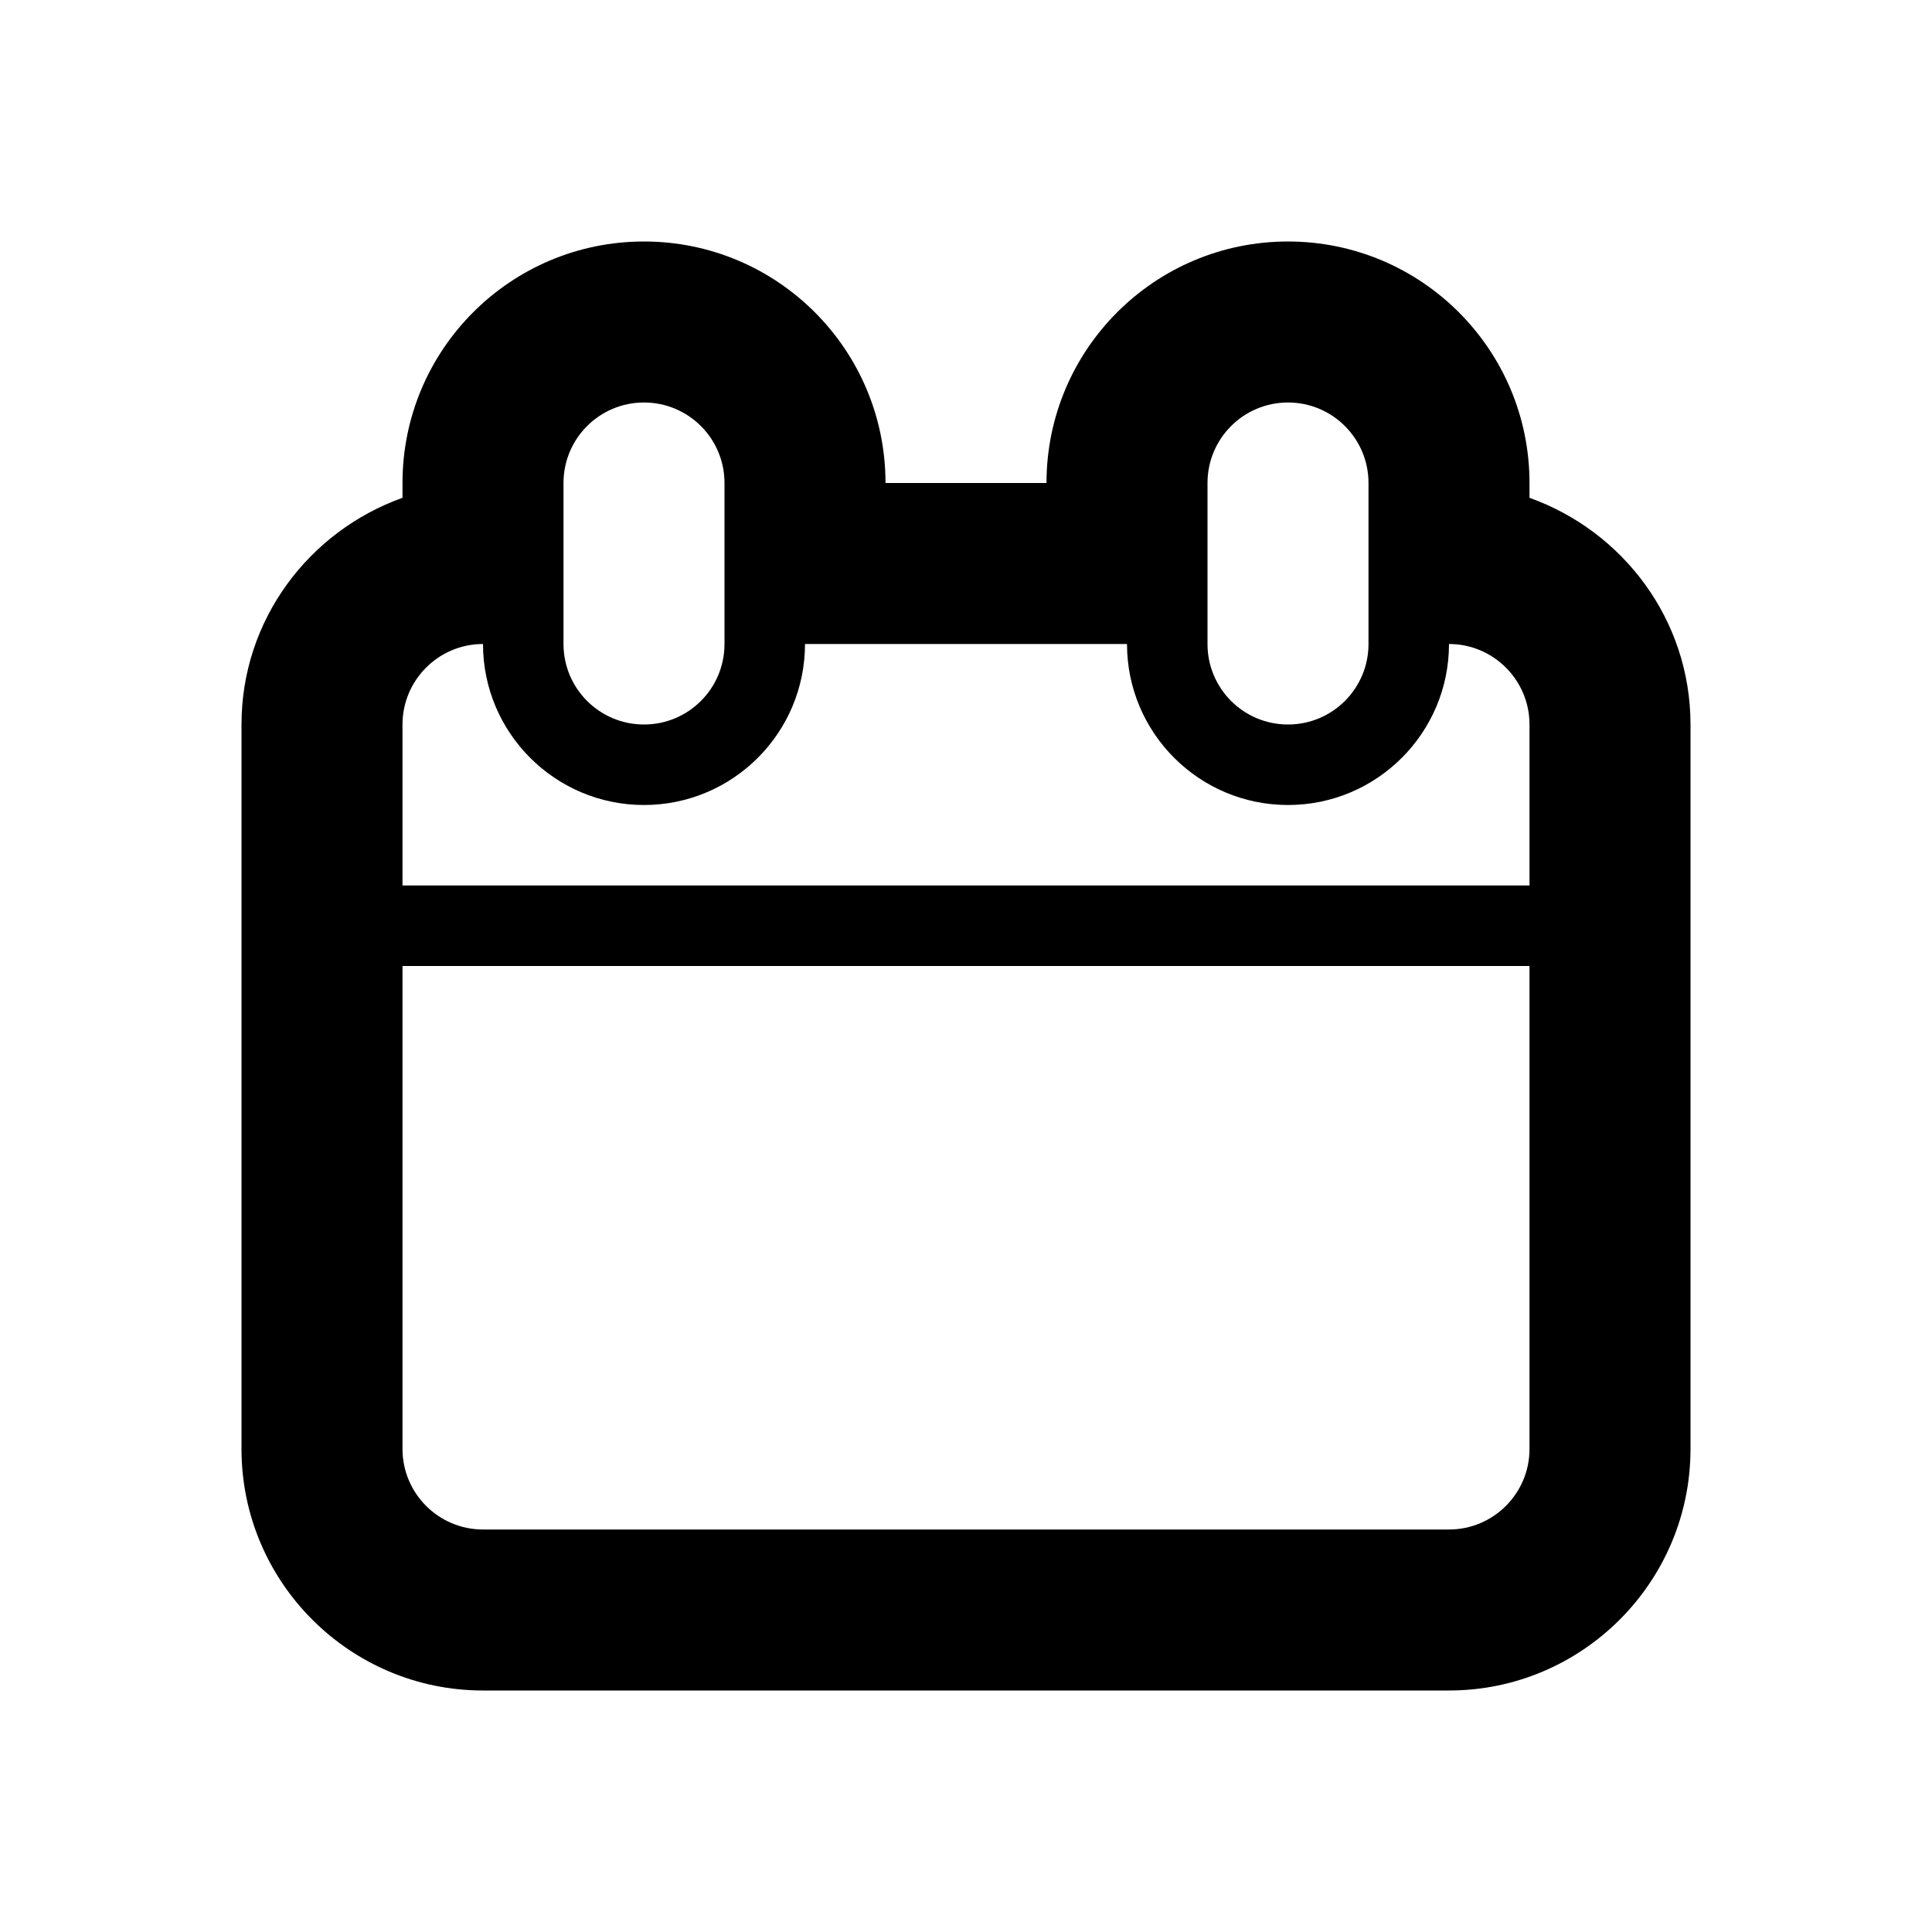
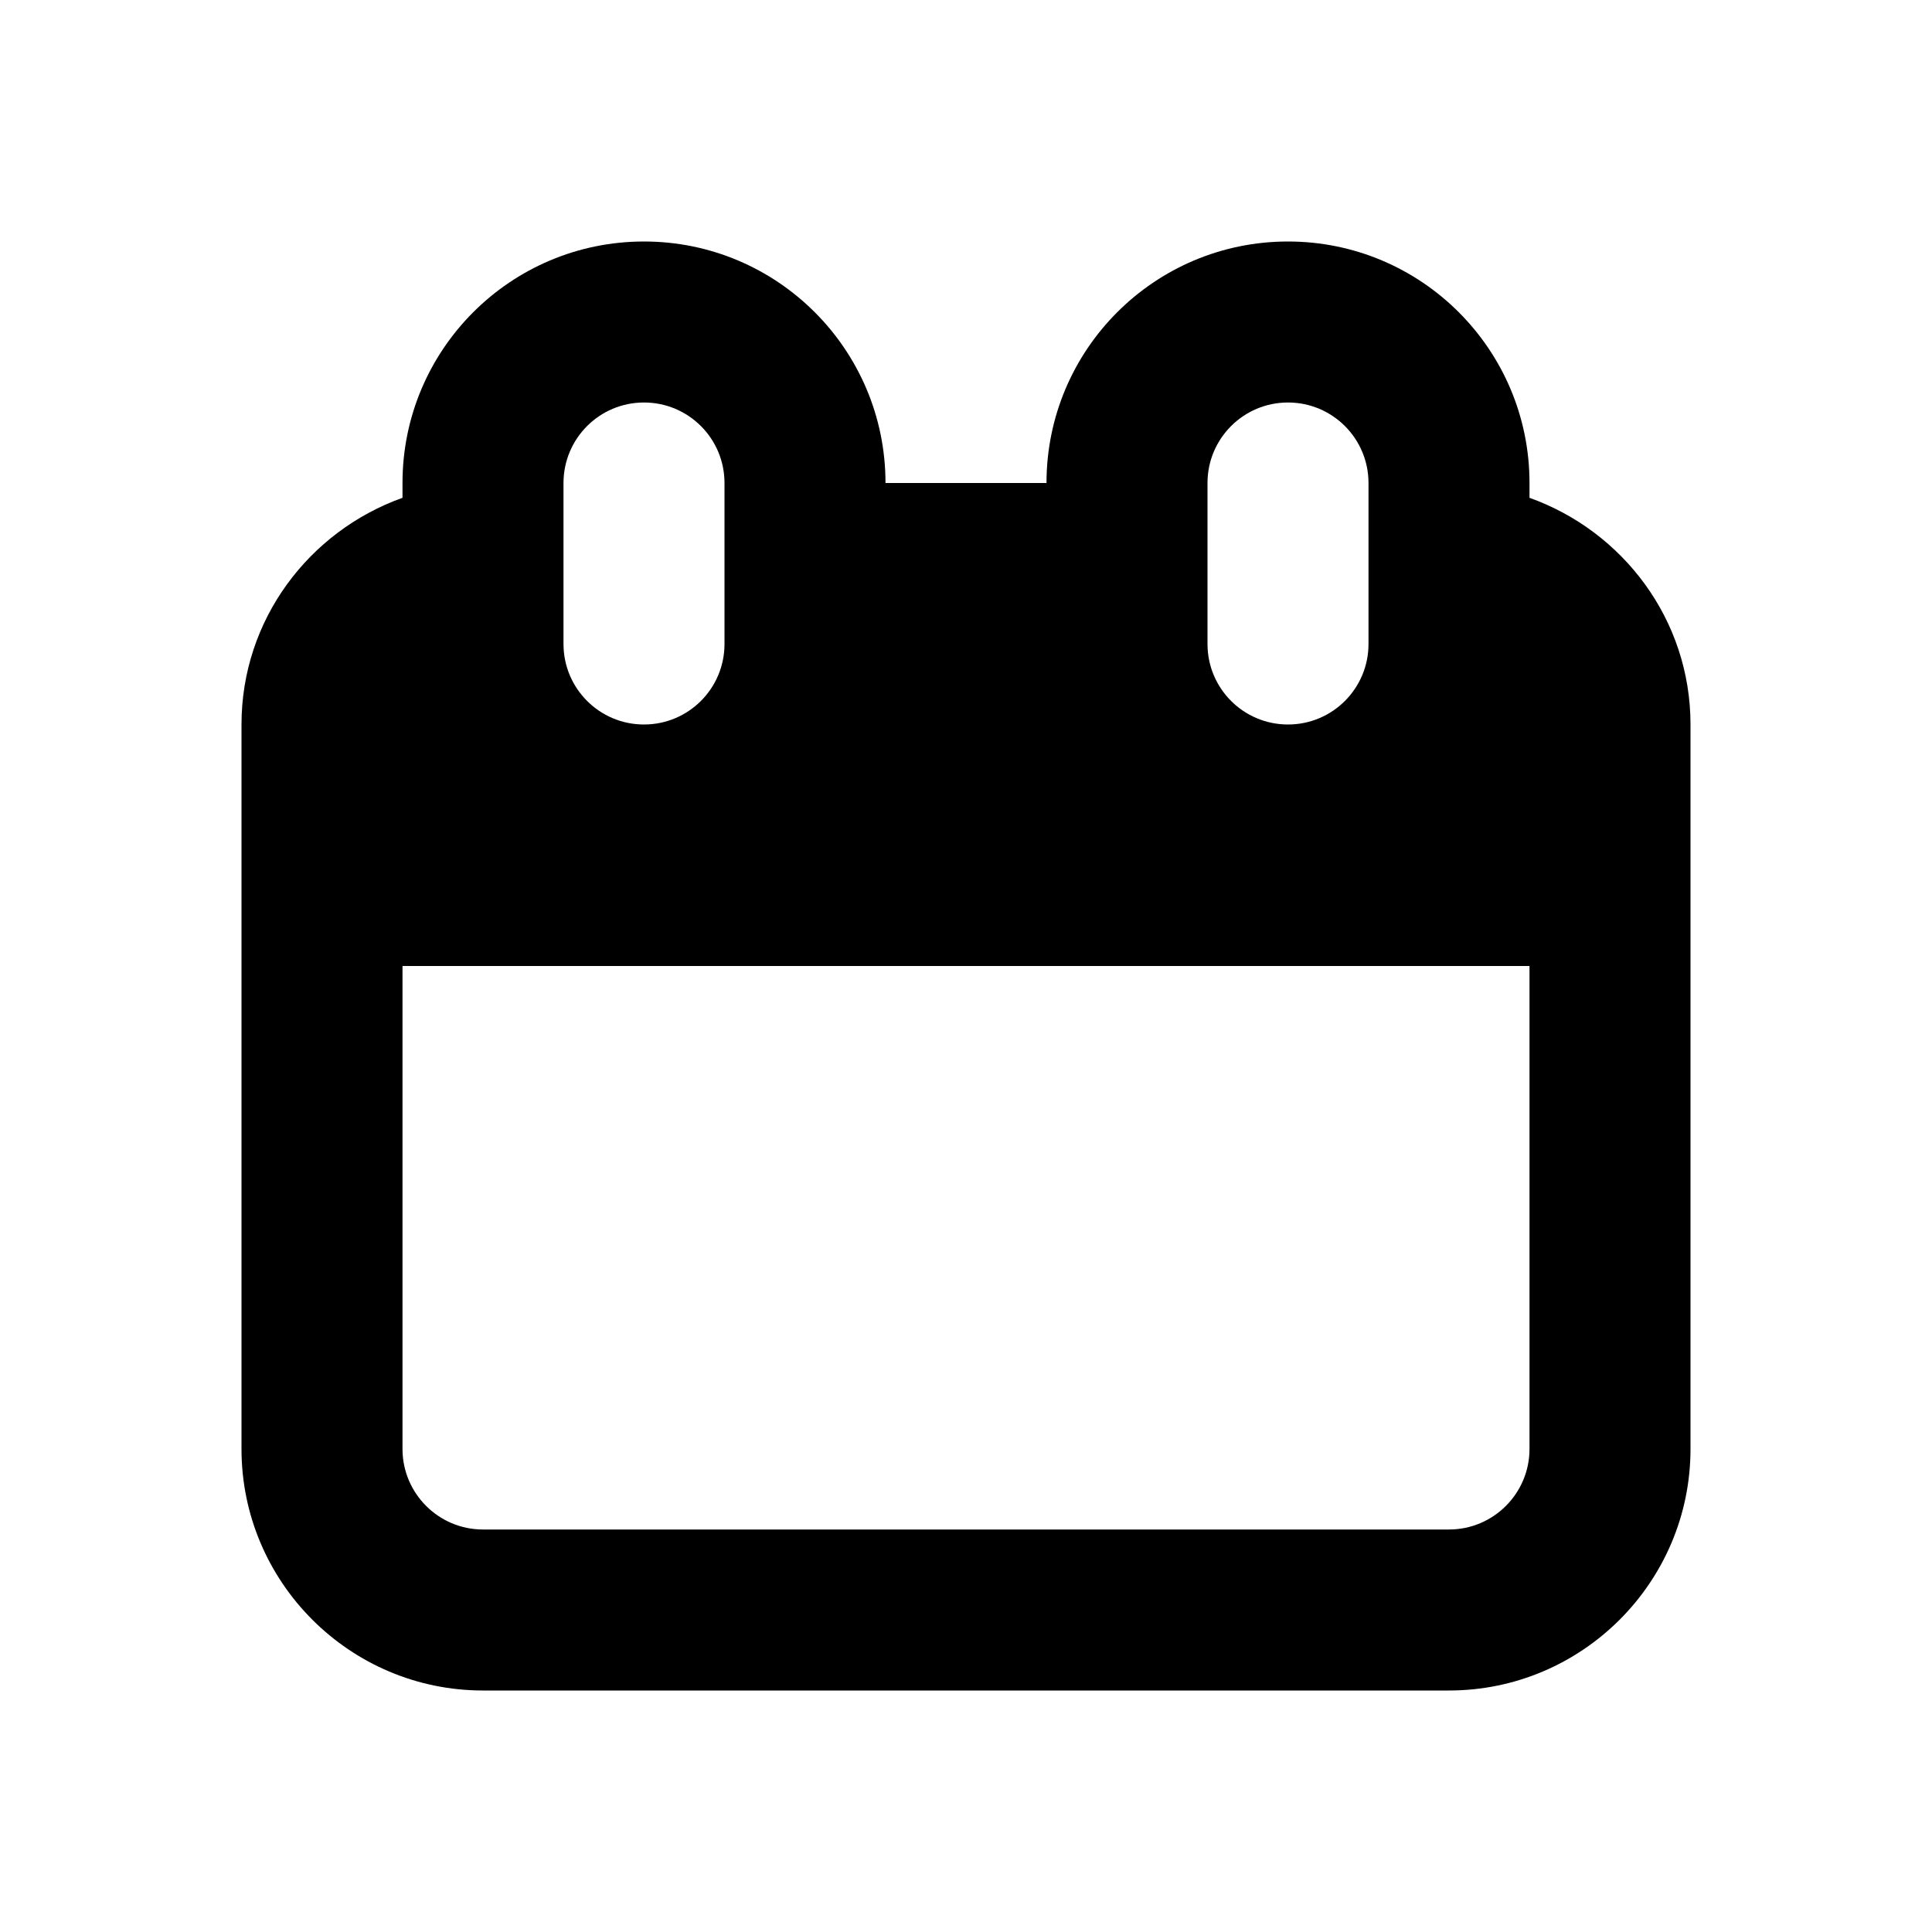
- <svg xmlns="http://www.w3.org/2000/svg" version="1.1" id="Layer_1" x="0px" y="0px" width="24px" height="24px" viewBox="0 0 24 24" style="enable-background:new 0 0 24 24;" xml:space="preserve">
-   <path d="M19,6.184V6c0-1.657-1.343-3-3-3s-3,1.343-3,3h-2c0-1.657-1.343-3-3-3S5,4.343,5,6v0.184C3.839,6.599,3,7.698,3,9v9  c0,1.654,1.346,3,3,3h12c1.654,0,3-1.346,3-3V9C21,7.698,20.161,6.599,19,6.184z M15,6c0-0.552,0.447-1,1-1s1,0.448,1,1v2  c0,0.552-0.447,1-1,1s-1-0.448-1-1V6z M7,6c0-0.552,0.447-1,1-1s1,0.448,1,1v2c0,0.552-0.447,1-1,1S7,8.552,7,8V6z M19,18  c0,0.551-0.448,1-1,1H6c-0.552,0-1-0.449-1-1v-6h14V18z M19,11H5V9c0-0.551,0.448-1,1-1c0,1.104,0.896,2,2,2s2-0.896,2-2h4  c0,1.104,0.896,2,2,2s2-0.896,2-2c0.552,0,1,0.449,1,1V11z" />
+ <svg xmlns="http://www.w3.org/2000/svg" version="1.2" baseProfile="tiny" id="Layer_1" x="0px" y="0px" width="24px" height="24px" viewBox="0 0 24 24" xml:space="preserve">
+   <path d="M19,6.184V6c0-1.657-1.343-3-3-3s-3,1.343-3,3h-2c0-1.657-1.343-3-3-3S5,4.343,5,6v0.184C3.839,6.599,3,7.698,3,9v9  c0,1.654,1.346,3,3,3h12c1.654,0,3-1.346,3-3V9C21,7.698,20.161,6.599,19,6.184z M15,6c0-0.552,0.447-1,1-1s1,0.448,1,1v2  c0,0.552-0.447,1-1,1s-1-0.448-1-1V6z M7,6c0-0.552,0.447-1,1-1s1,0.448,1,1v2c0,0.552-0.447,1-1,1S7,8.552,7,8V6z M19,18  c0,0.551-0.448,1-1,1H6c-0.552,0-1-0.449-1-1v-6h14V18z" />
</svg>
